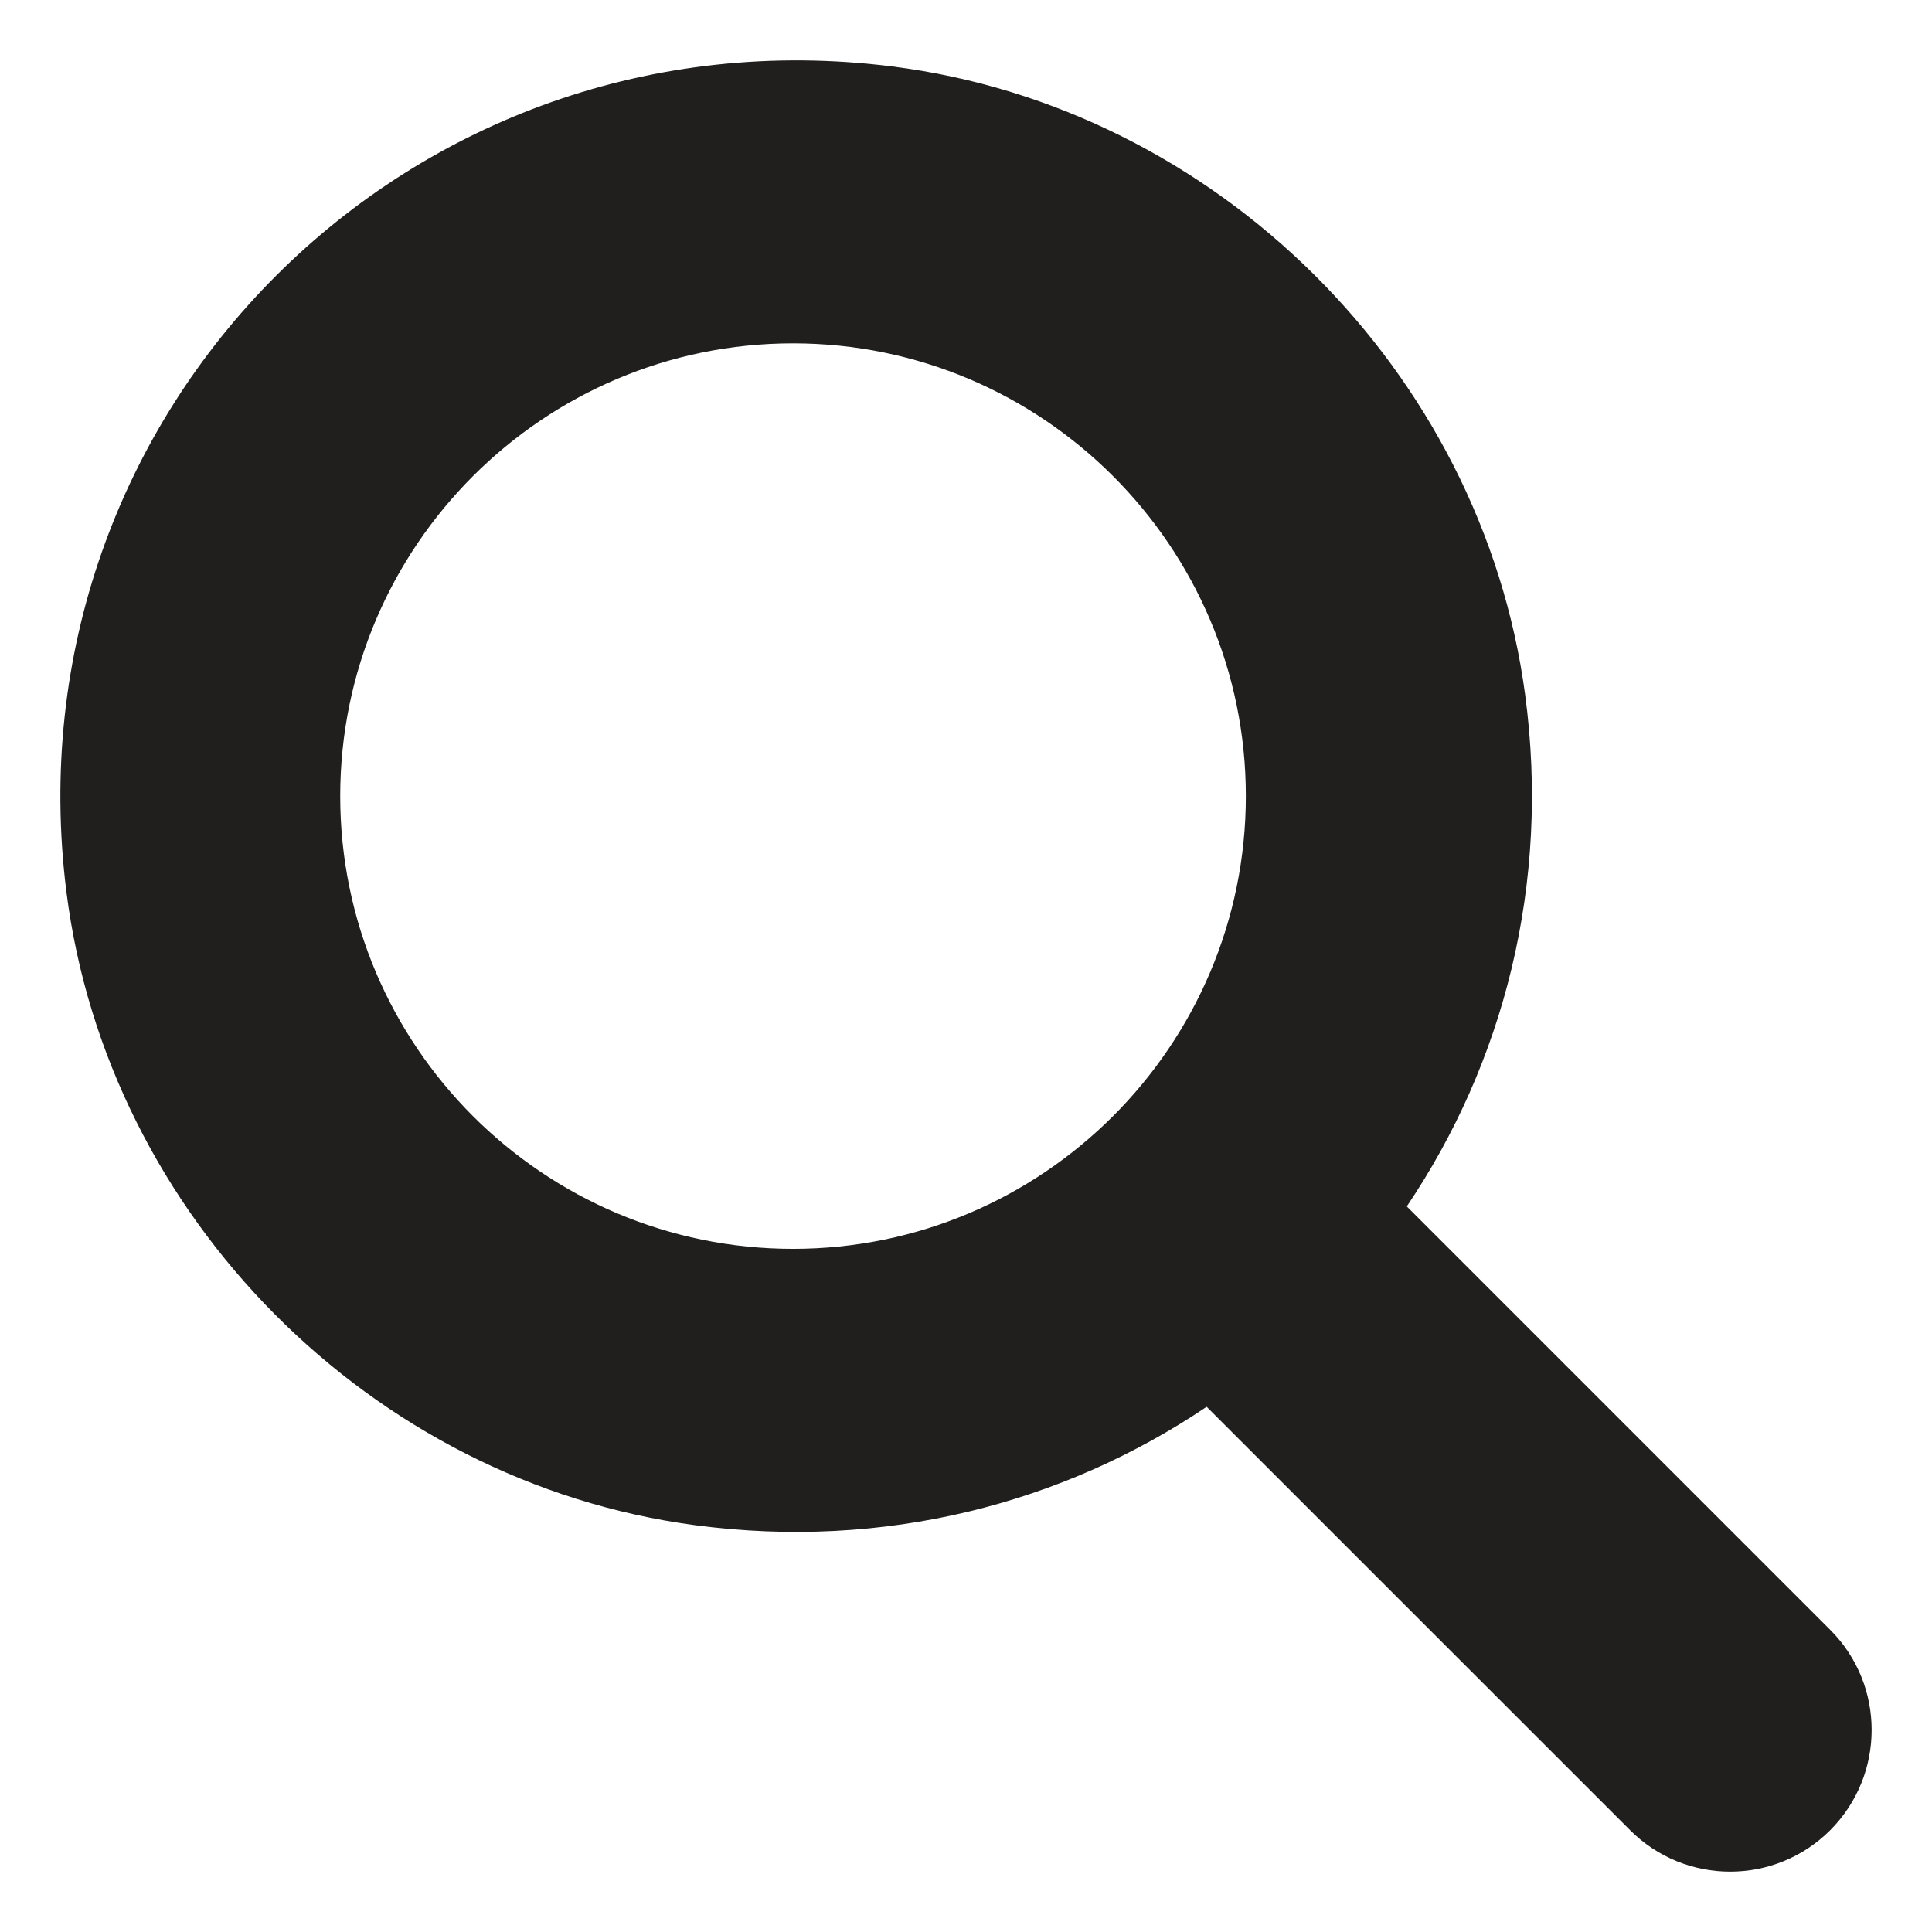
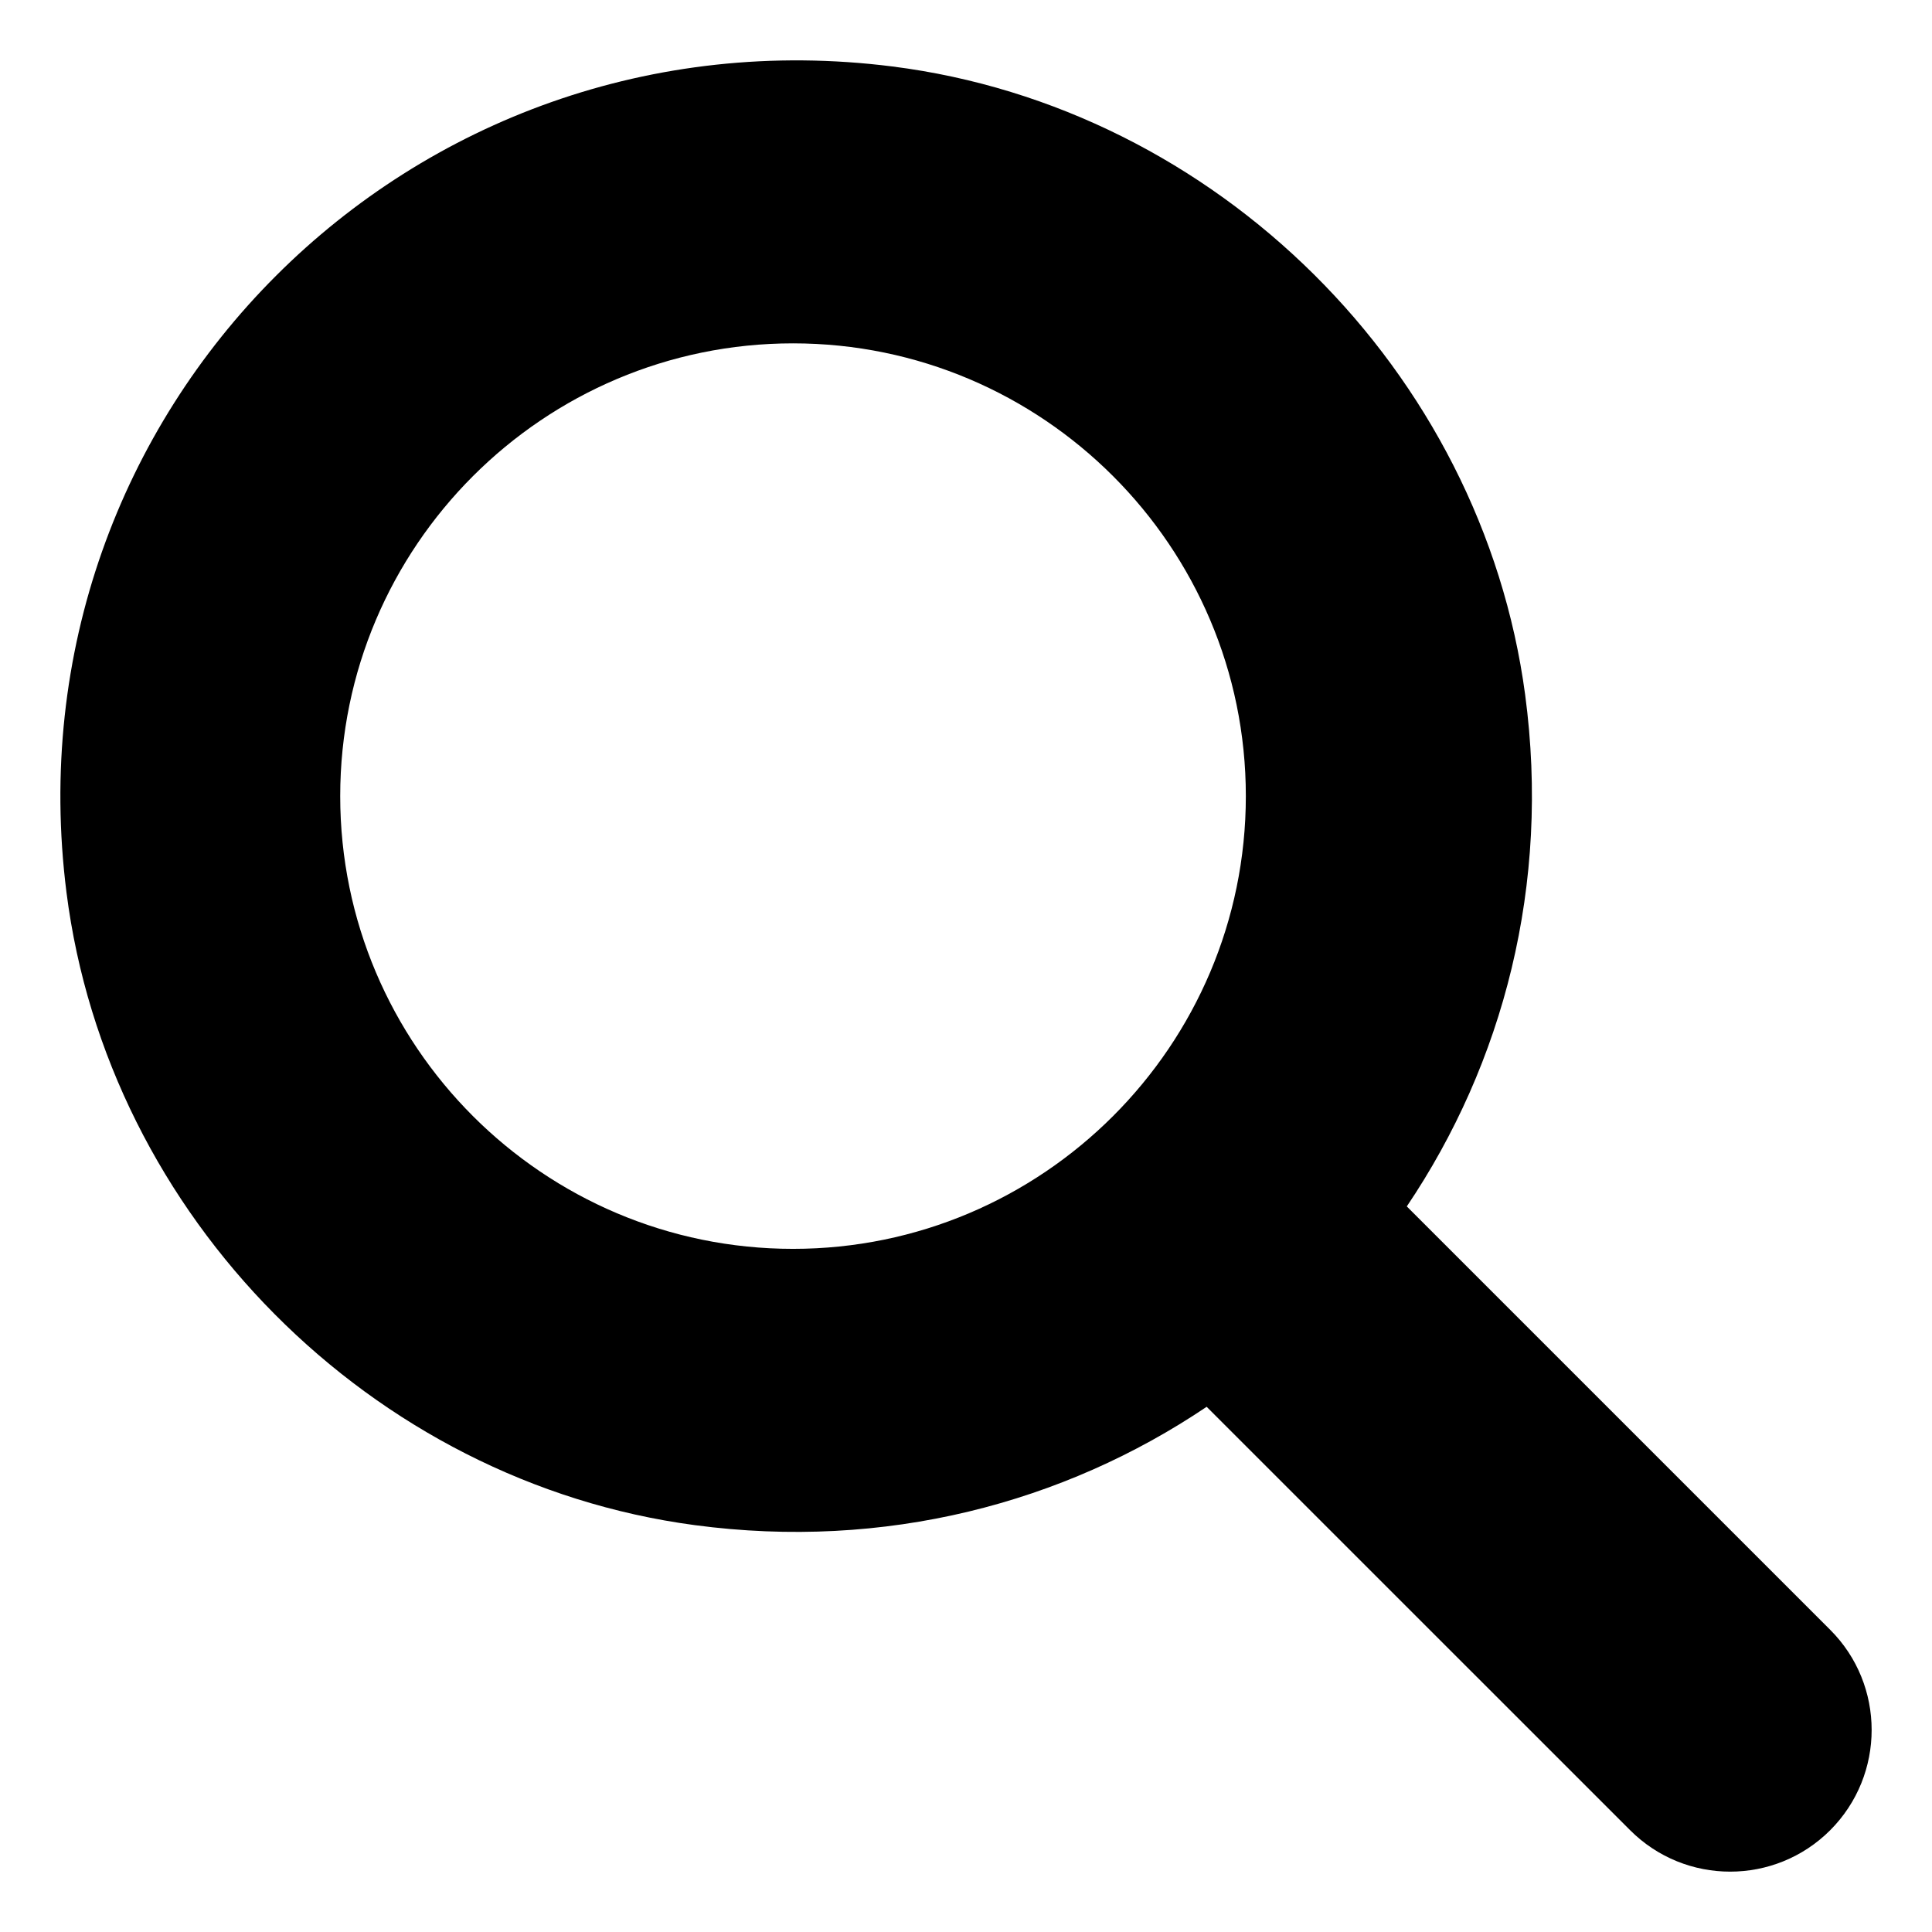
<svg xmlns="http://www.w3.org/2000/svg" width="32" height="32" viewBox="0 0 32 32" fill="none">
-   <path d="M30.314 26.995L23.301 19.982C24.896 17.615 25.683 14.657 25.261 11.505C24.543 6.143 20.148 1.78 14.781 1.101C6.801 0.091 0.091 6.801 1.101 14.78C1.781 20.149 6.145 24.546 11.507 25.261C14.66 25.682 17.619 24.896 19.986 23.301L27 30.314C27.915 31.229 29.399 31.229 30.314 30.314C31.229 29.397 31.229 27.909 30.314 26.995ZM5.635 13.186C5.635 9.051 8.999 5.687 13.135 5.687C17.27 5.687 20.635 9.051 20.635 13.186C20.635 17.321 17.27 20.685 13.135 20.685C8.999 20.685 5.635 17.323 5.635 13.186Z" fill="#201F1E" />
+   <path d="M30.314 26.995L23.301 19.982C24.896 17.615 25.683 14.657 25.261 11.505C24.543 6.143 20.148 1.78 14.781 1.101C6.801 0.091 0.091 6.801 1.101 14.78C1.781 20.149 6.145 24.546 11.507 25.261C14.66 25.682 17.619 24.896 19.986 23.301L27 30.314C27.915 31.229 29.399 31.229 30.314 30.314C31.229 29.397 31.229 27.909 30.314 26.995ZM5.635 13.186C5.635 9.051 8.999 5.687 13.135 5.687C17.27 5.687 20.635 9.051 20.635 13.186C20.635 17.321 17.27 20.685 13.135 20.685C8.999 20.685 5.635 17.323 5.635 13.186Z" fill="currentColor" />
</svg>
